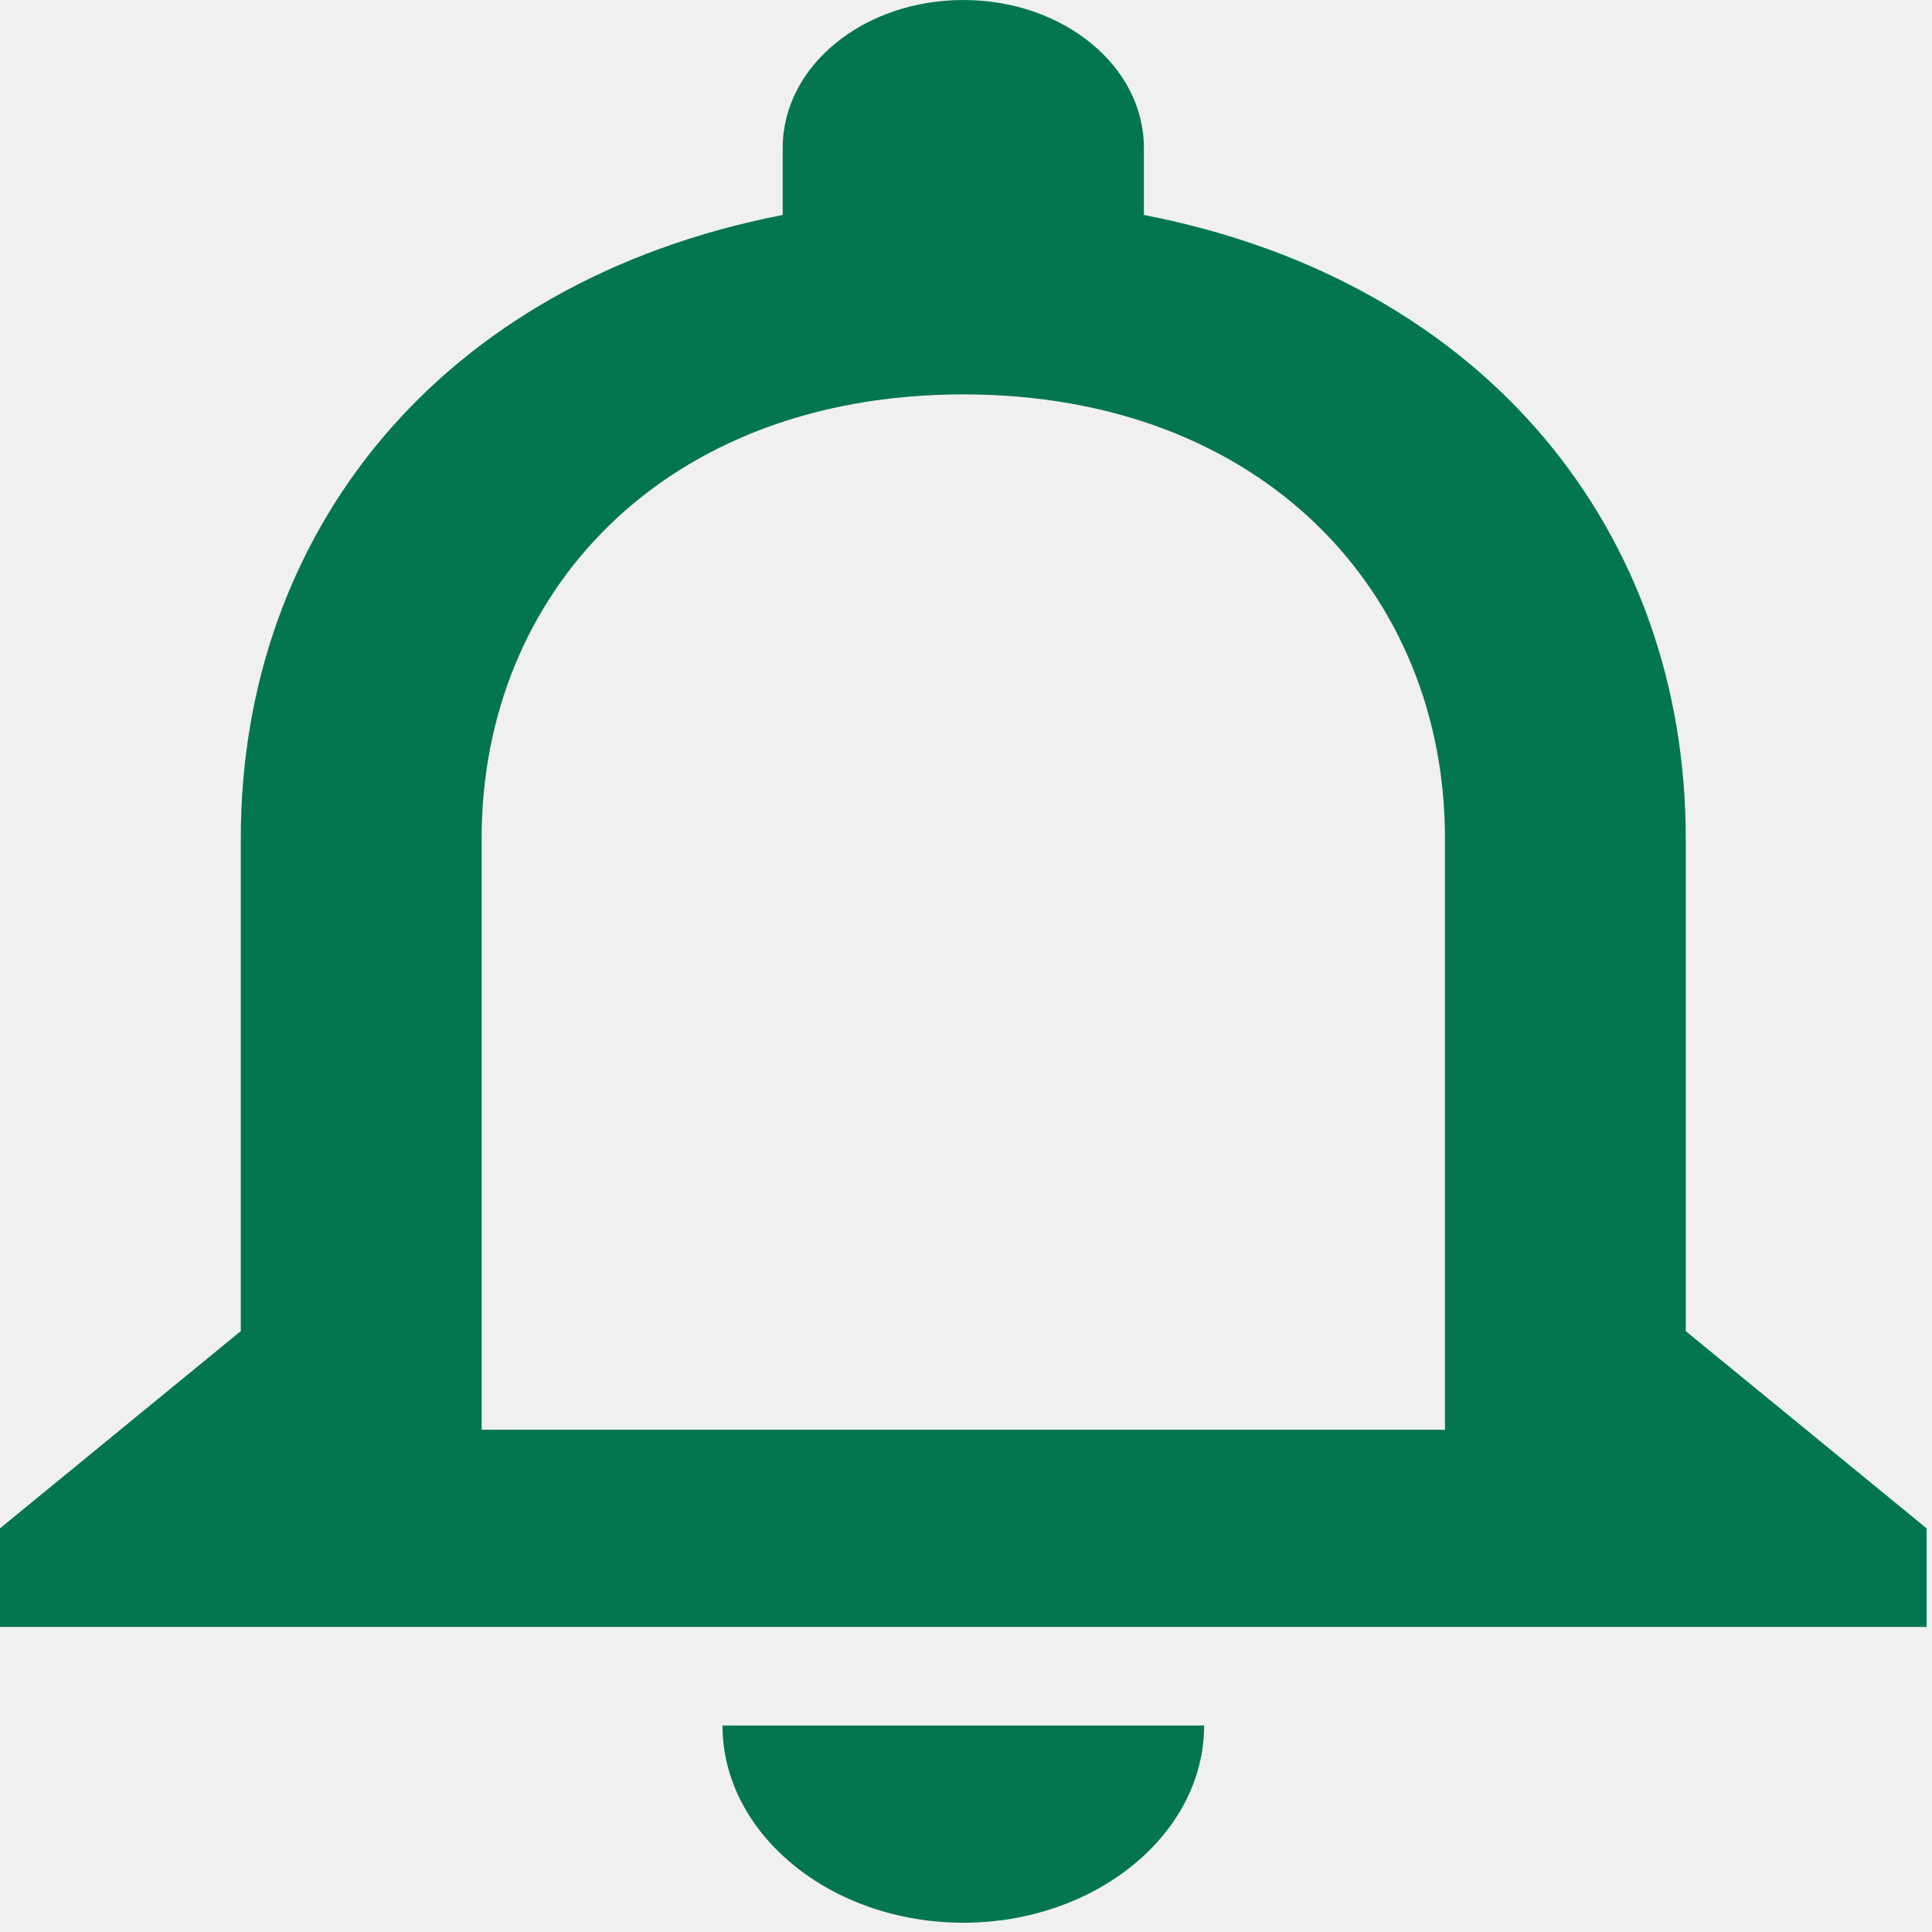
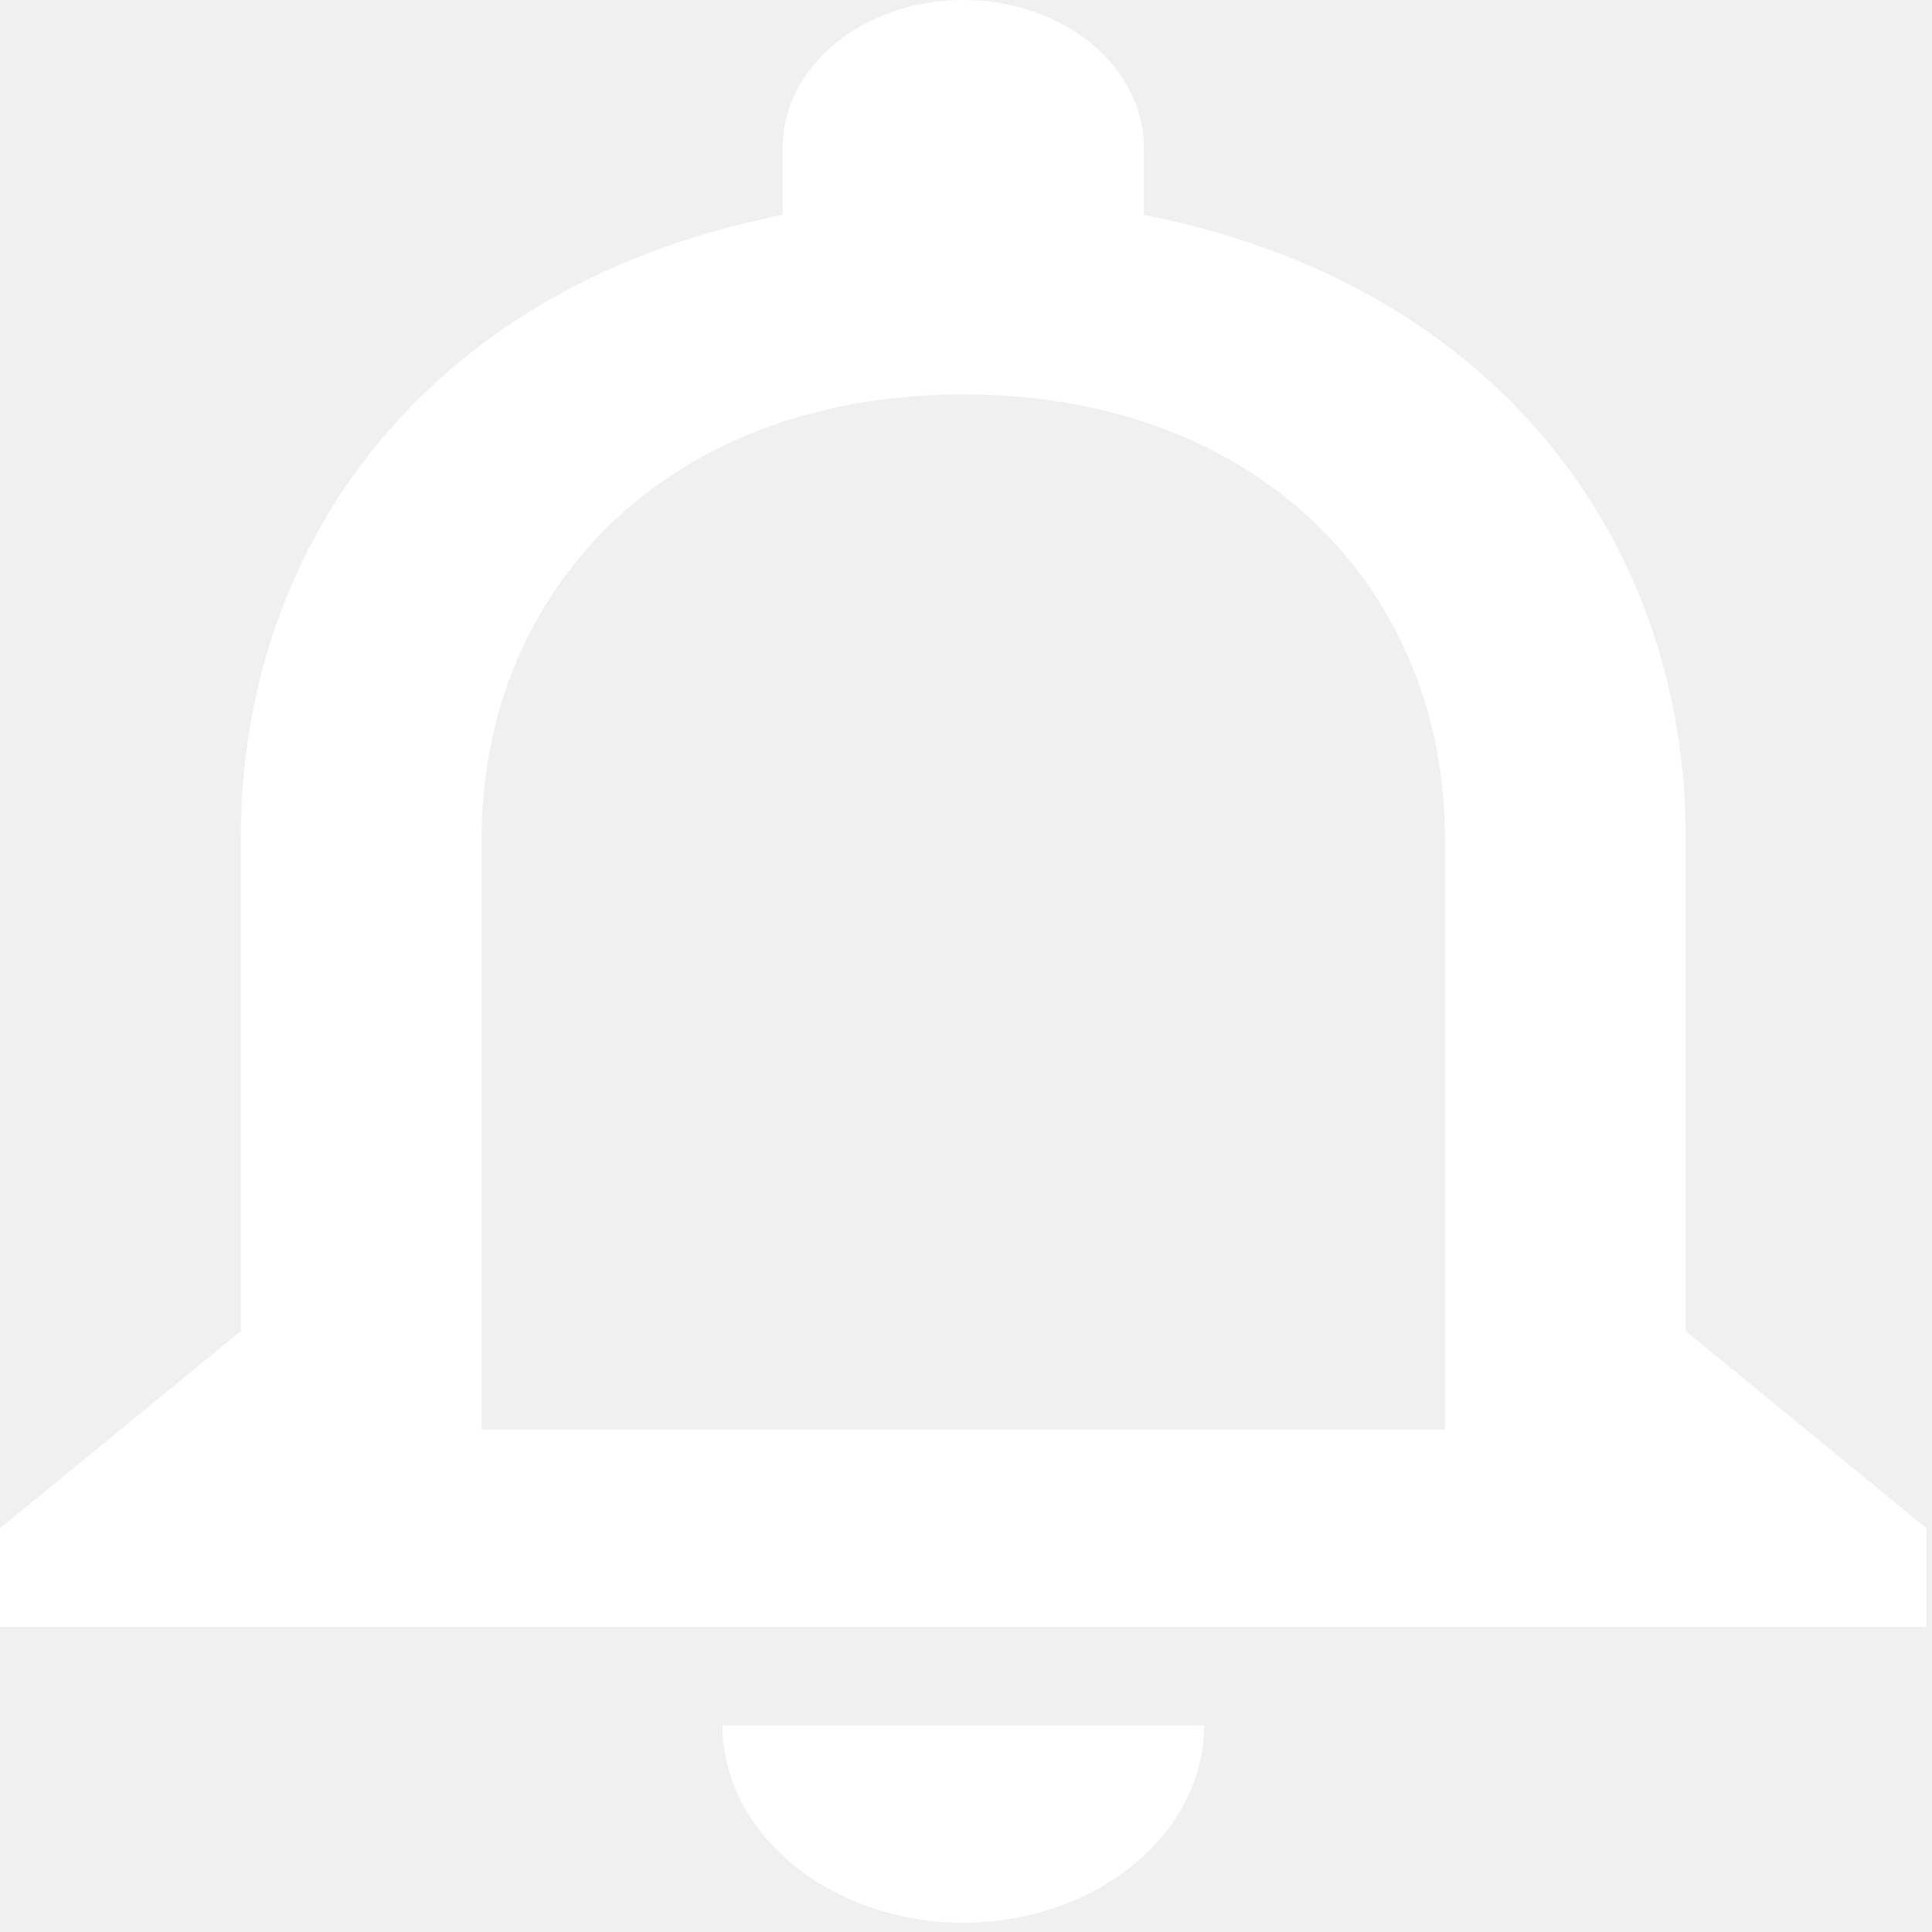
<svg xmlns="http://www.w3.org/2000/svg" width="50" height="50" viewBox="0 0 50 50" fill="none">
-   <path d="M24.93 49.76C28.358 49.76 31.163 47.463 31.163 44.656H18.698C18.698 47.463 21.502 49.76 24.93 49.76ZM43.627 34.449V21.69C43.627 13.856 38.548 7.298 29.604 5.563V3.828C29.604 1.71 27.517 0 24.93 0C22.343 0 20.256 1.71 20.256 3.828V5.563C11.343 7.298 6.232 13.831 6.232 21.69V34.449L0 39.553V42.105H49.86V39.553L43.627 34.449ZM37.395 37.001H12.465V21.69C12.465 15.362 17.171 10.207 24.93 10.207C32.69 10.207 37.395 15.362 37.395 21.69V37.001Z" fill="#04764E" />
+   <path d="M24.93 49.76C28.358 49.76 31.163 47.463 31.163 44.656H18.698C18.698 47.463 21.502 49.76 24.93 49.76ZM43.627 34.449V21.69C43.627 13.856 38.548 7.298 29.604 5.563V3.828C29.604 1.71 27.517 0 24.93 0C22.343 0 20.256 1.71 20.256 3.828V5.563C11.343 7.298 6.232 13.831 6.232 21.69V34.449L0 39.553V42.105H49.86V39.553L43.627 34.449ZM37.395 37.001H12.465V21.69C12.465 15.362 17.171 10.207 24.93 10.207C32.69 10.207 37.395 15.362 37.395 21.69V37.001Z" fill="white" />
</svg>
